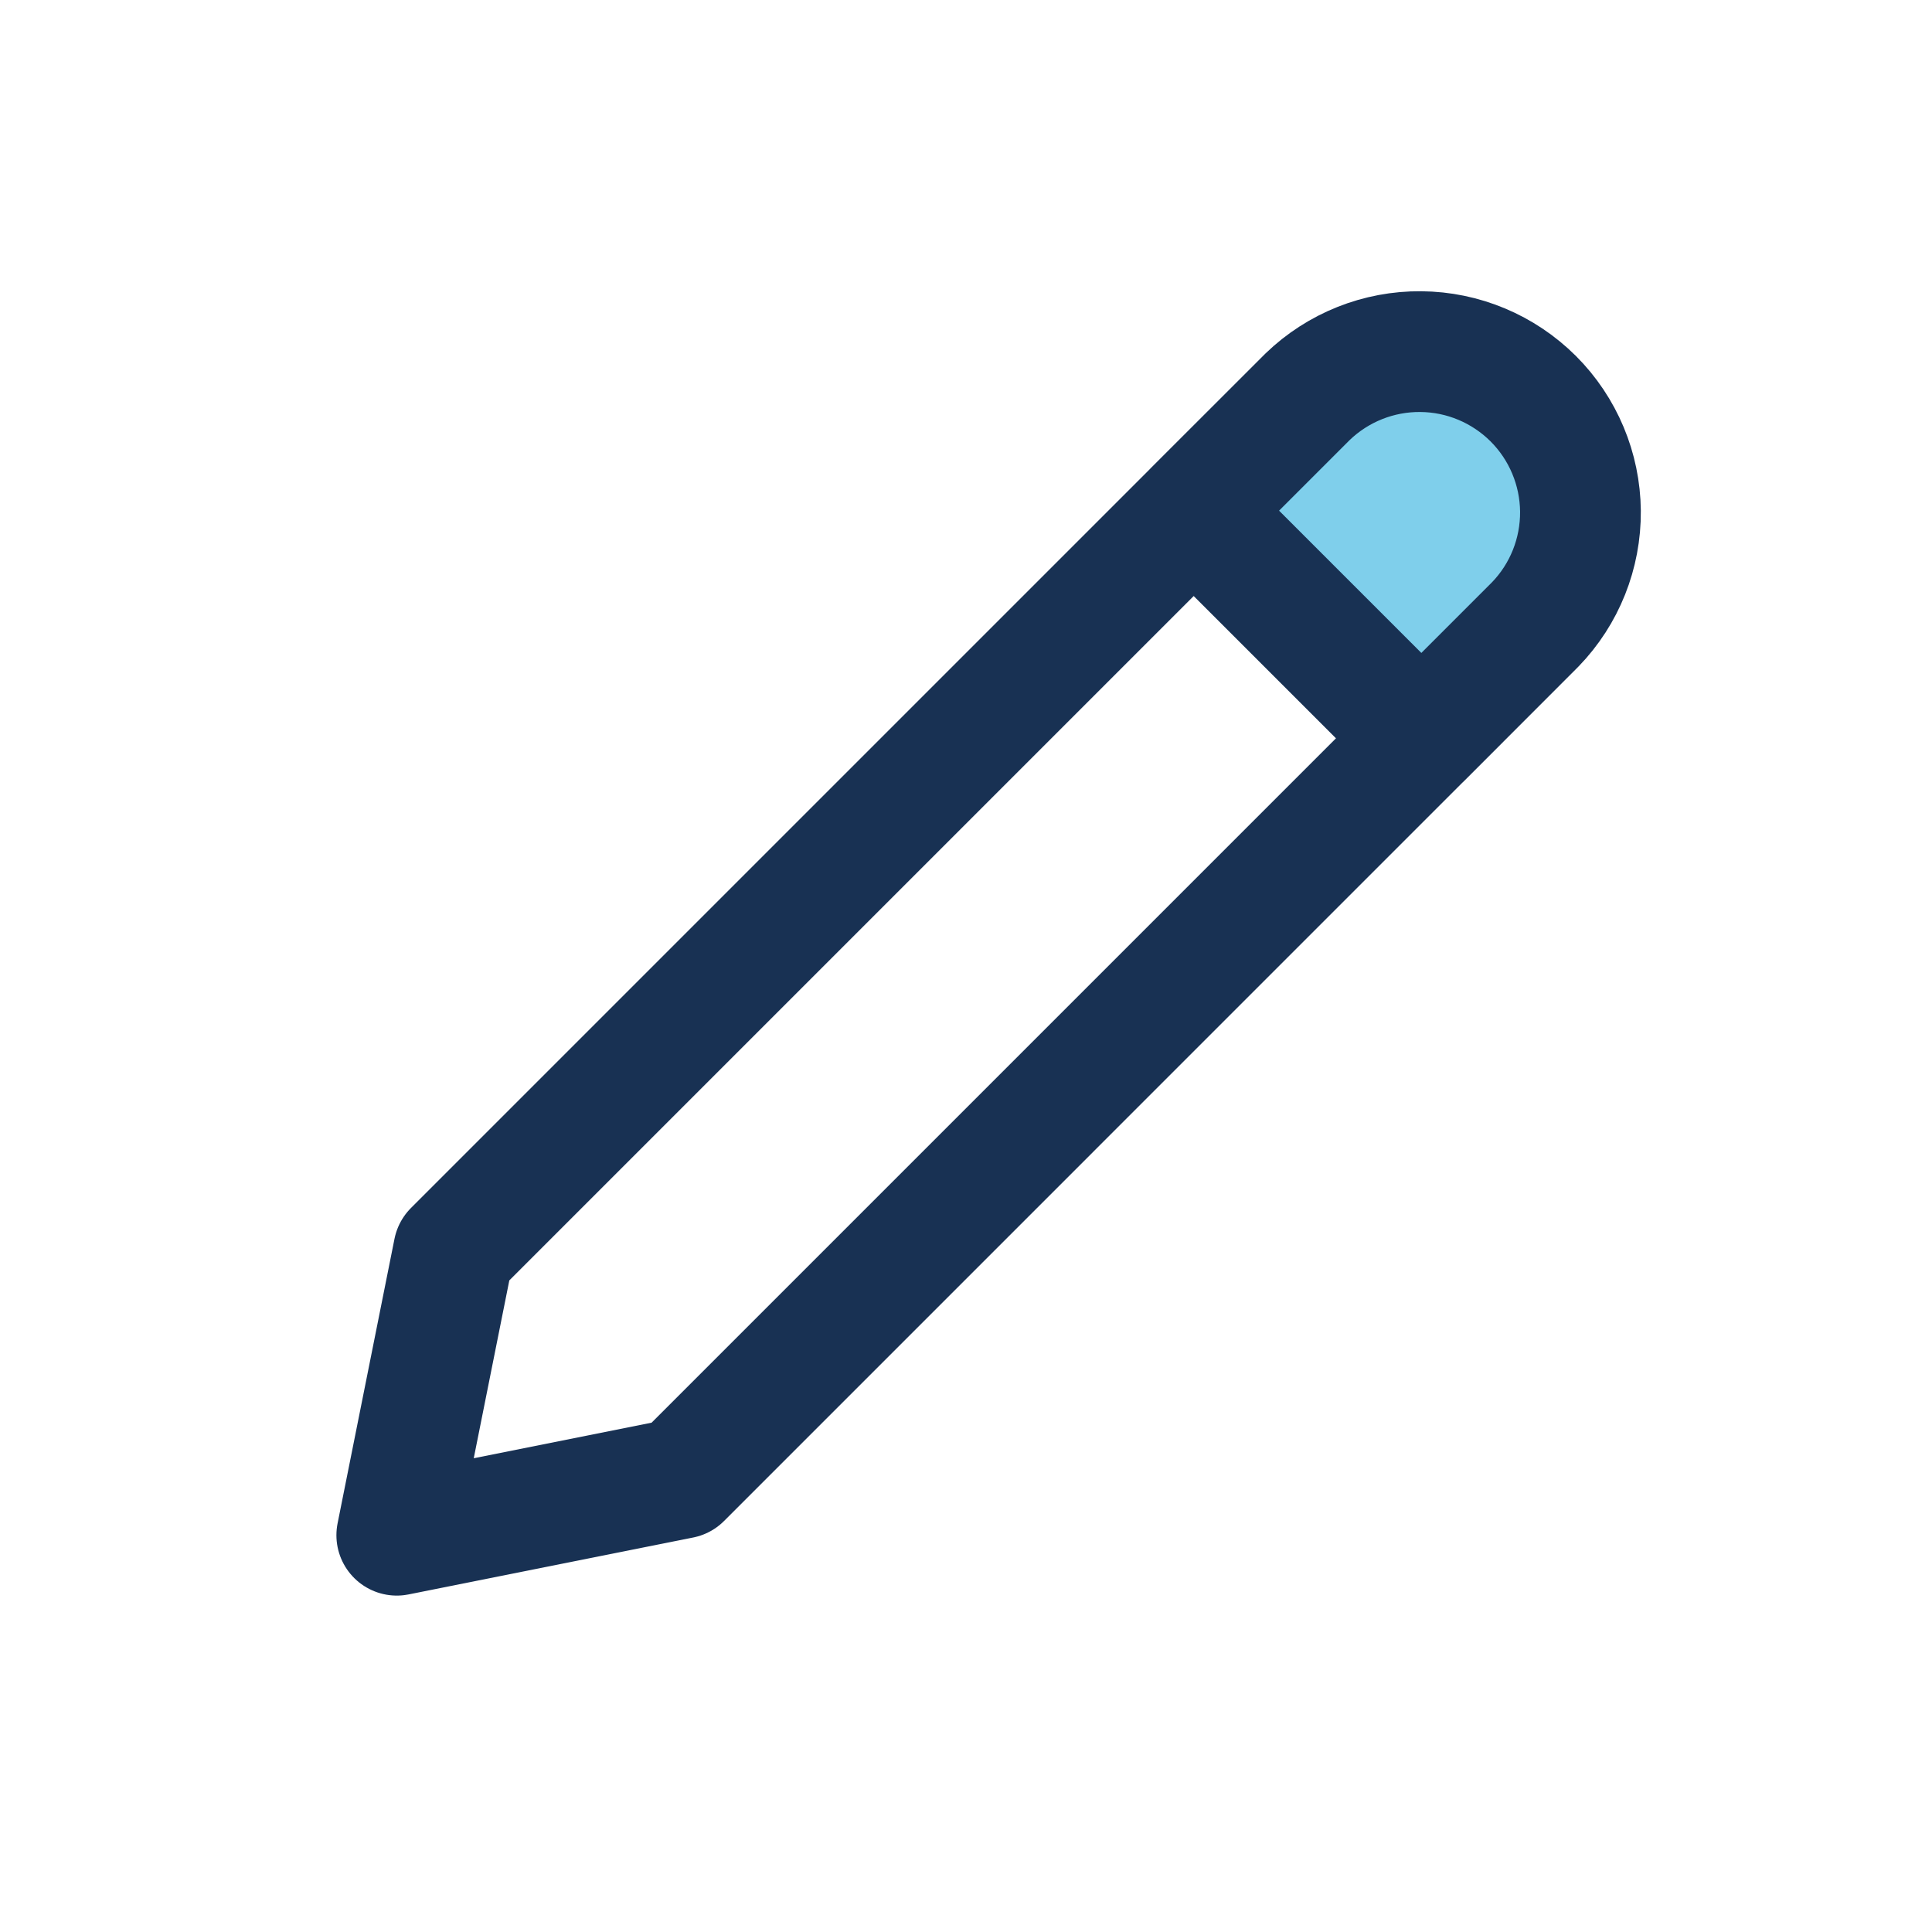
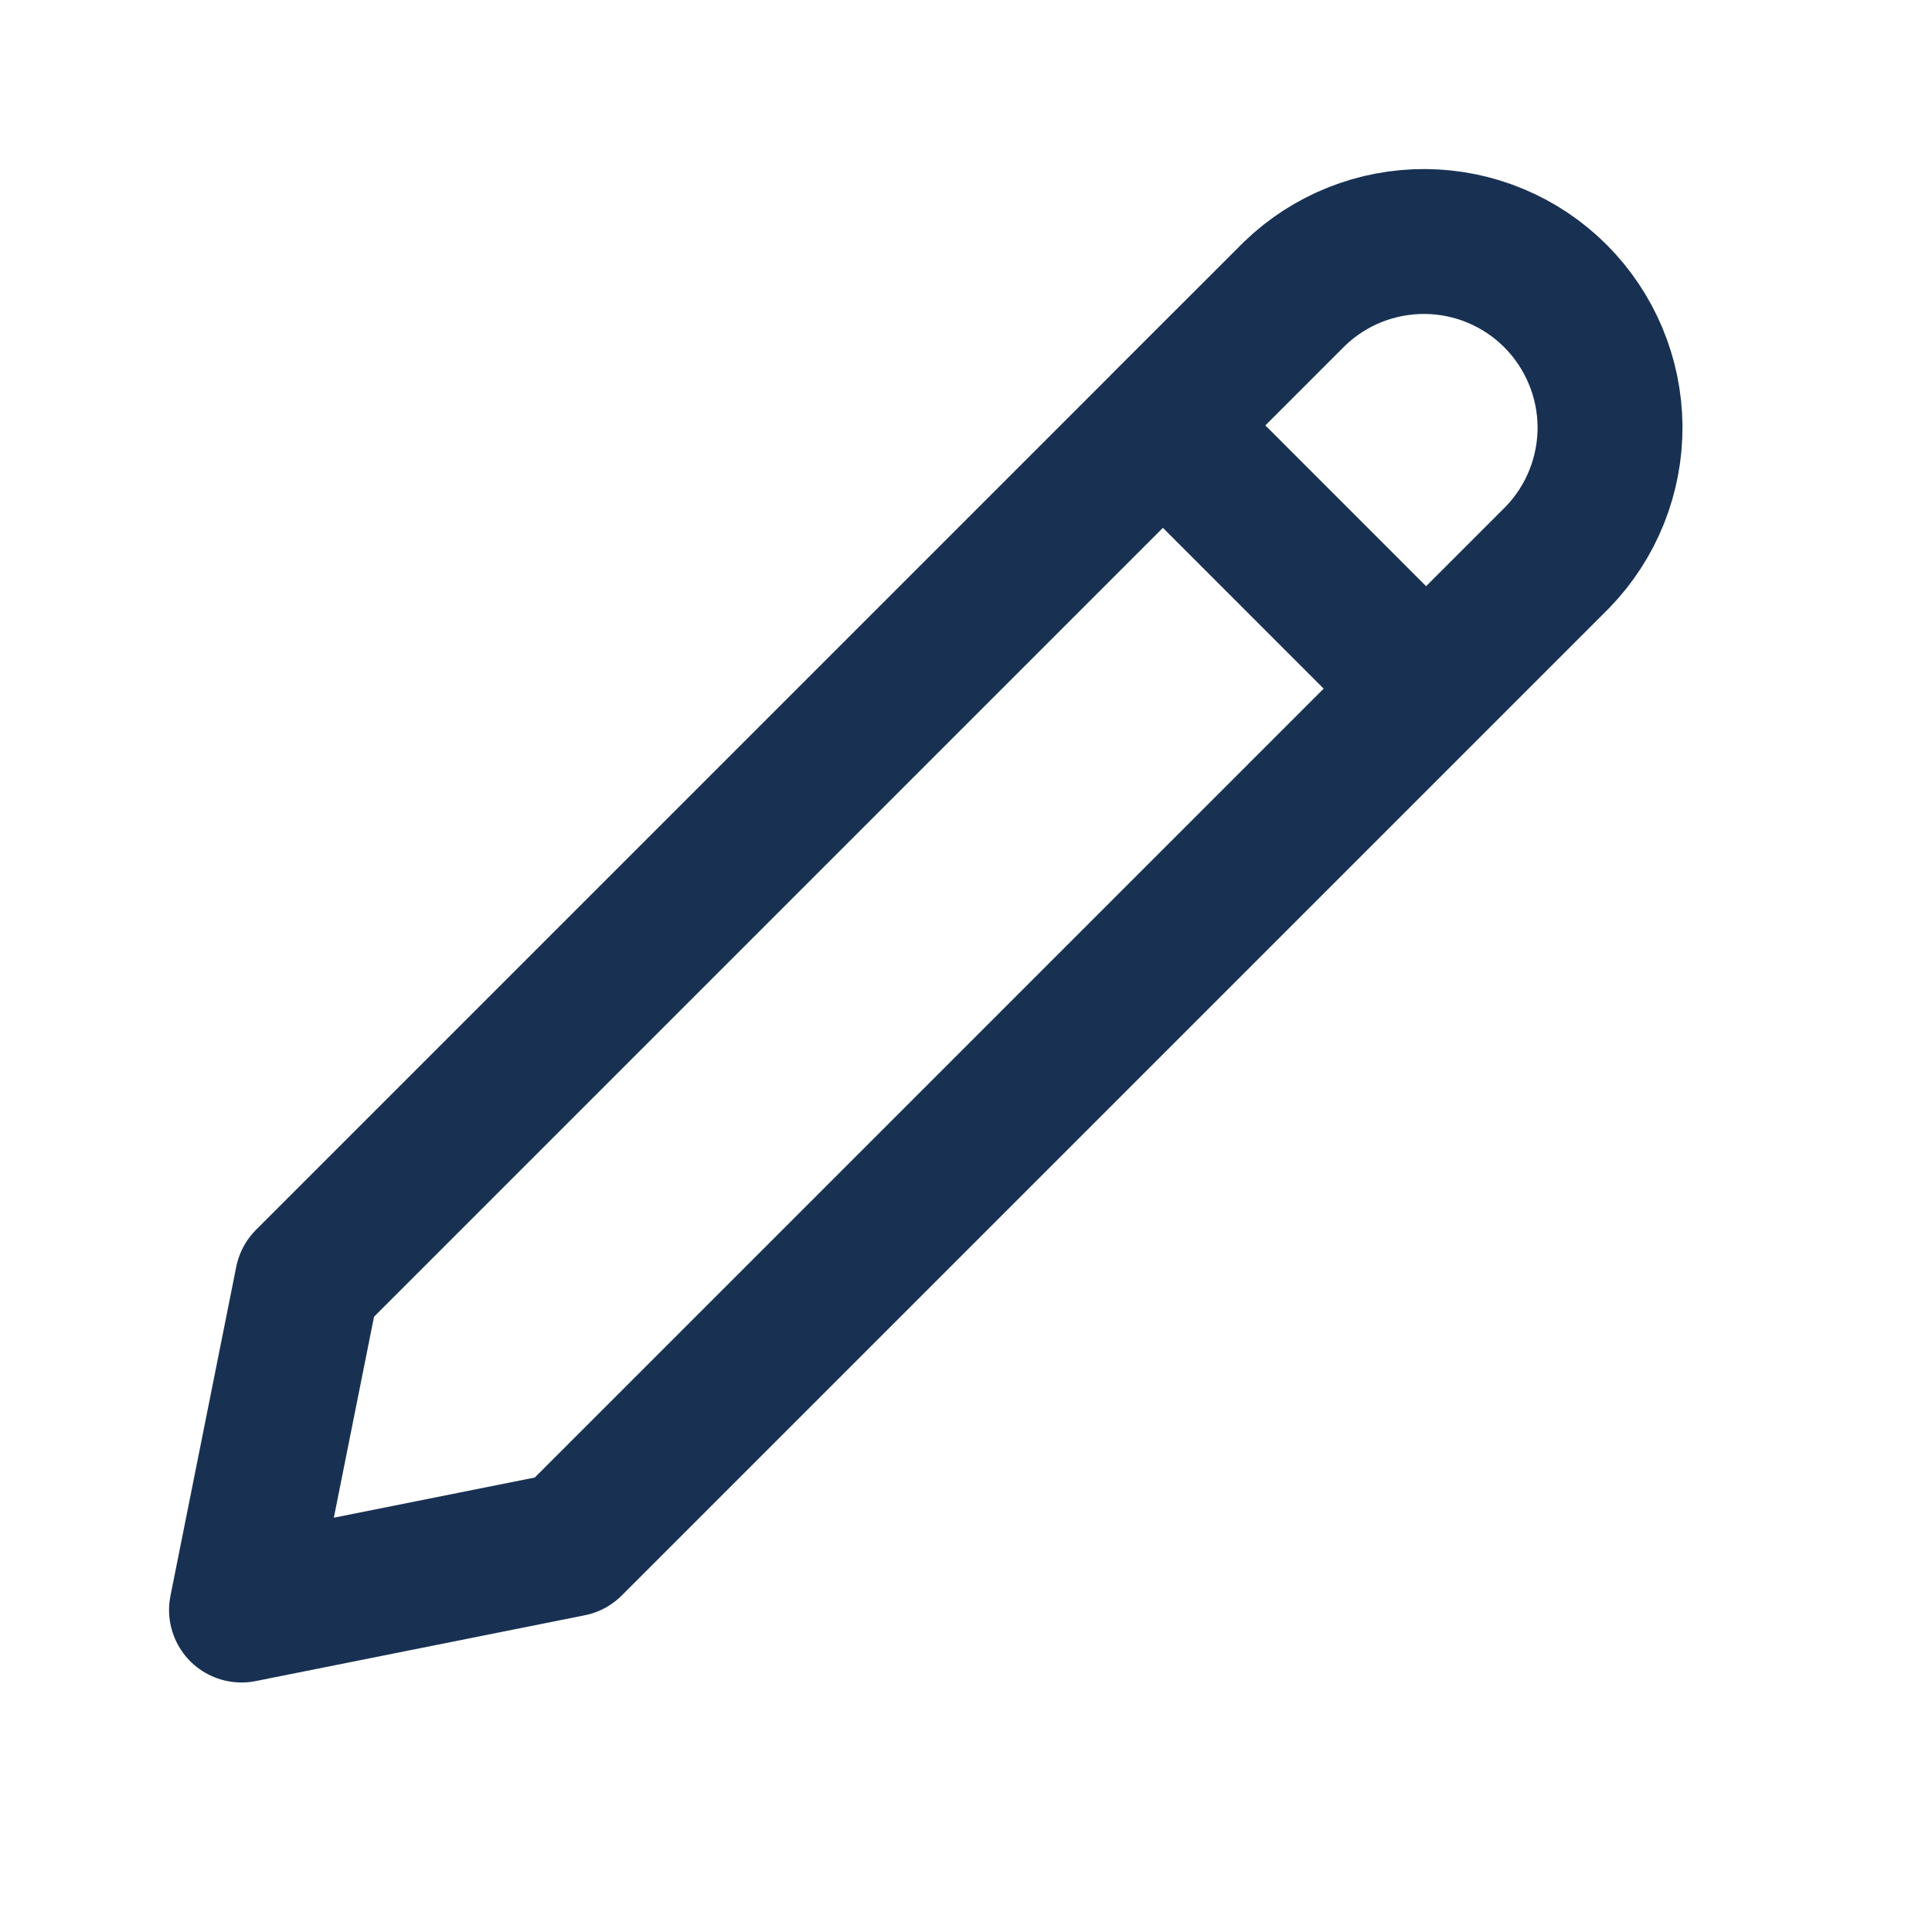
- <svg xmlns="http://www.w3.org/2000/svg" width="24" height="24" viewBox="0 0 24 24" fill="none">
-   <path d="M16 7.192L15 6.5L18 4L19.5 7.192L18 8.5L16 7.192Z" fill="#00A0D9" fill-opacity="0.5" />
-   <path d="M19.071 7.757L8.464 18.364L4.929 19.071L5.636 15.536L16.243 4.929M19.071 7.757C19.436 7.38 19.637 6.875 19.633 6.35C19.628 5.826 19.418 5.324 19.047 4.953C18.676 4.583 18.174 4.372 17.65 4.368C17.126 4.363 16.62 4.565 16.243 4.929M19.071 7.757L17.657 9.172L14.828 6.343L16.243 4.929" stroke="#183153" stroke-width="1.5" stroke-miterlimit="10" stroke-linecap="round" stroke-linejoin="round" />
+ <svg xmlns="http://www.w3.org/2000/svg" width="20" height="20" viewBox="0 0 20 20" fill="none">
+   <path d="M16.126 5.766L5.906 15.986L2.5 16.667L3.181 13.261L13.401 3.041M16.126 5.766C16.477 5.402 16.671 4.915 16.667 4.41C16.662 3.905 16.459 3.422 16.102 3.064C15.745 2.707 15.262 2.504 14.756 2.5C14.251 2.496 13.764 2.69 13.401 3.041M16.126 5.766L14.763 7.129L12.038 4.403L13.401 3.041" stroke="#183153" stroke-width="1.5" stroke-miterlimit="10" stroke-linecap="round" stroke-linejoin="round" />
</svg>
